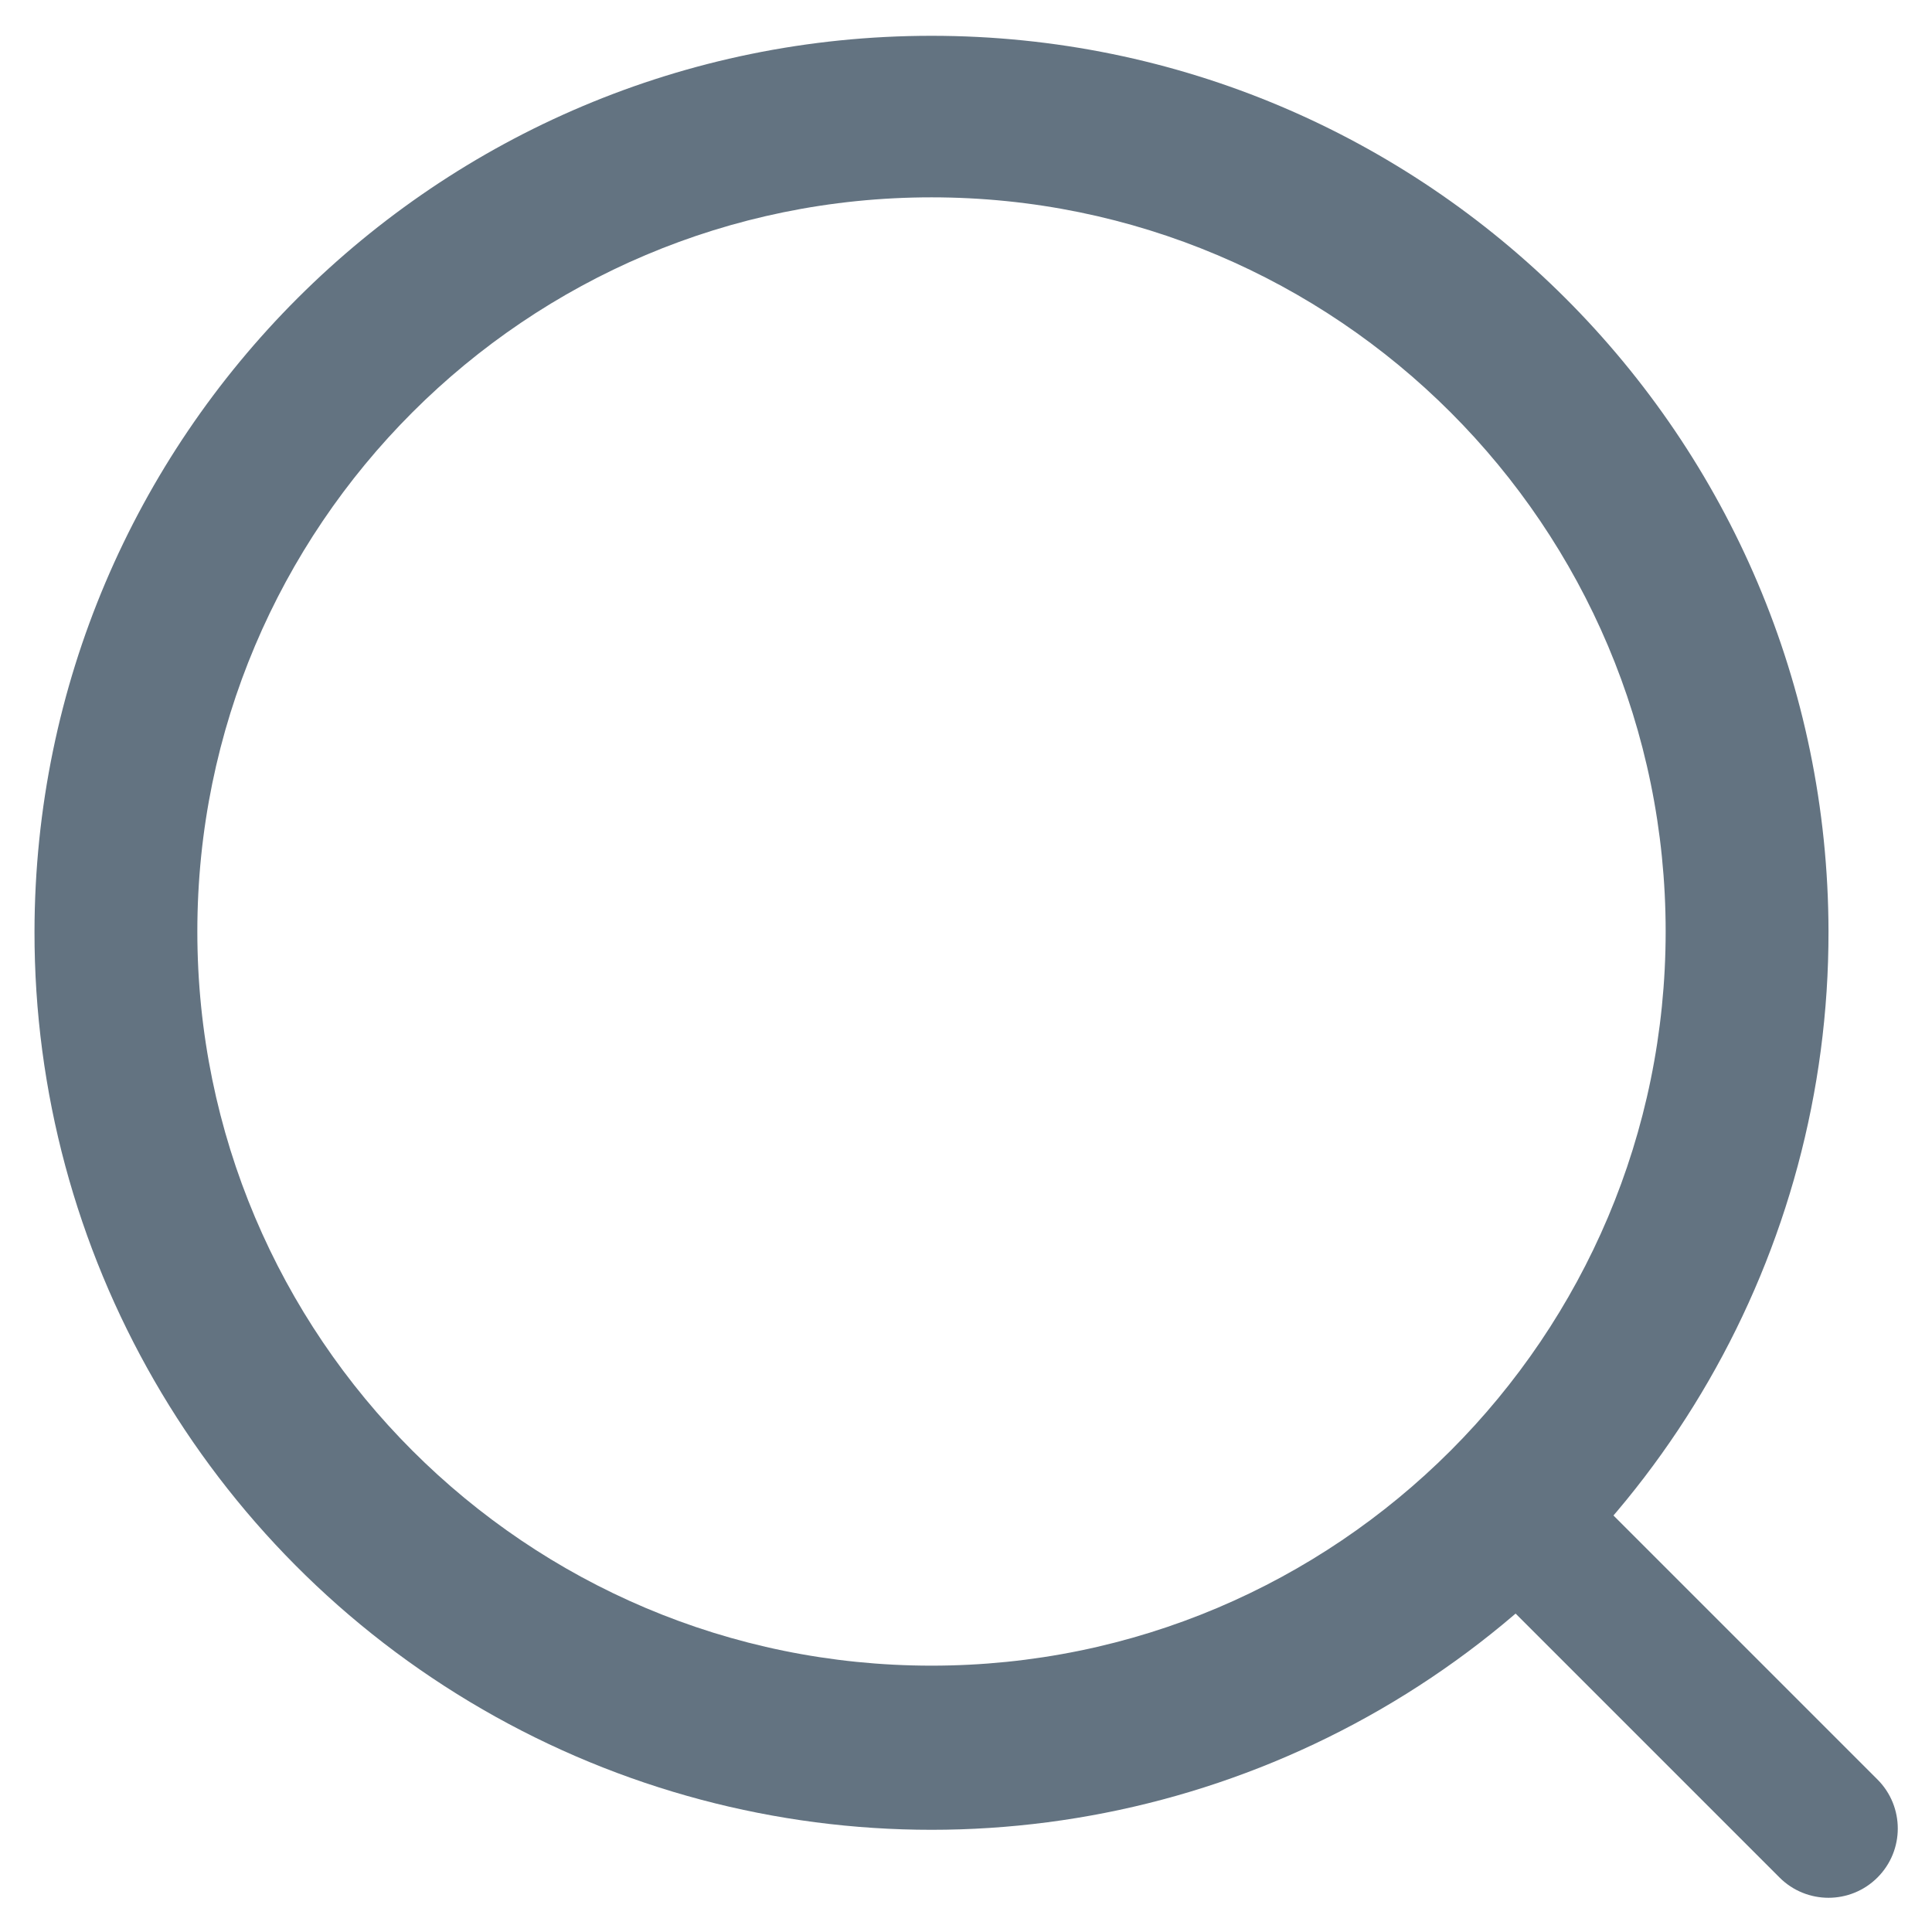
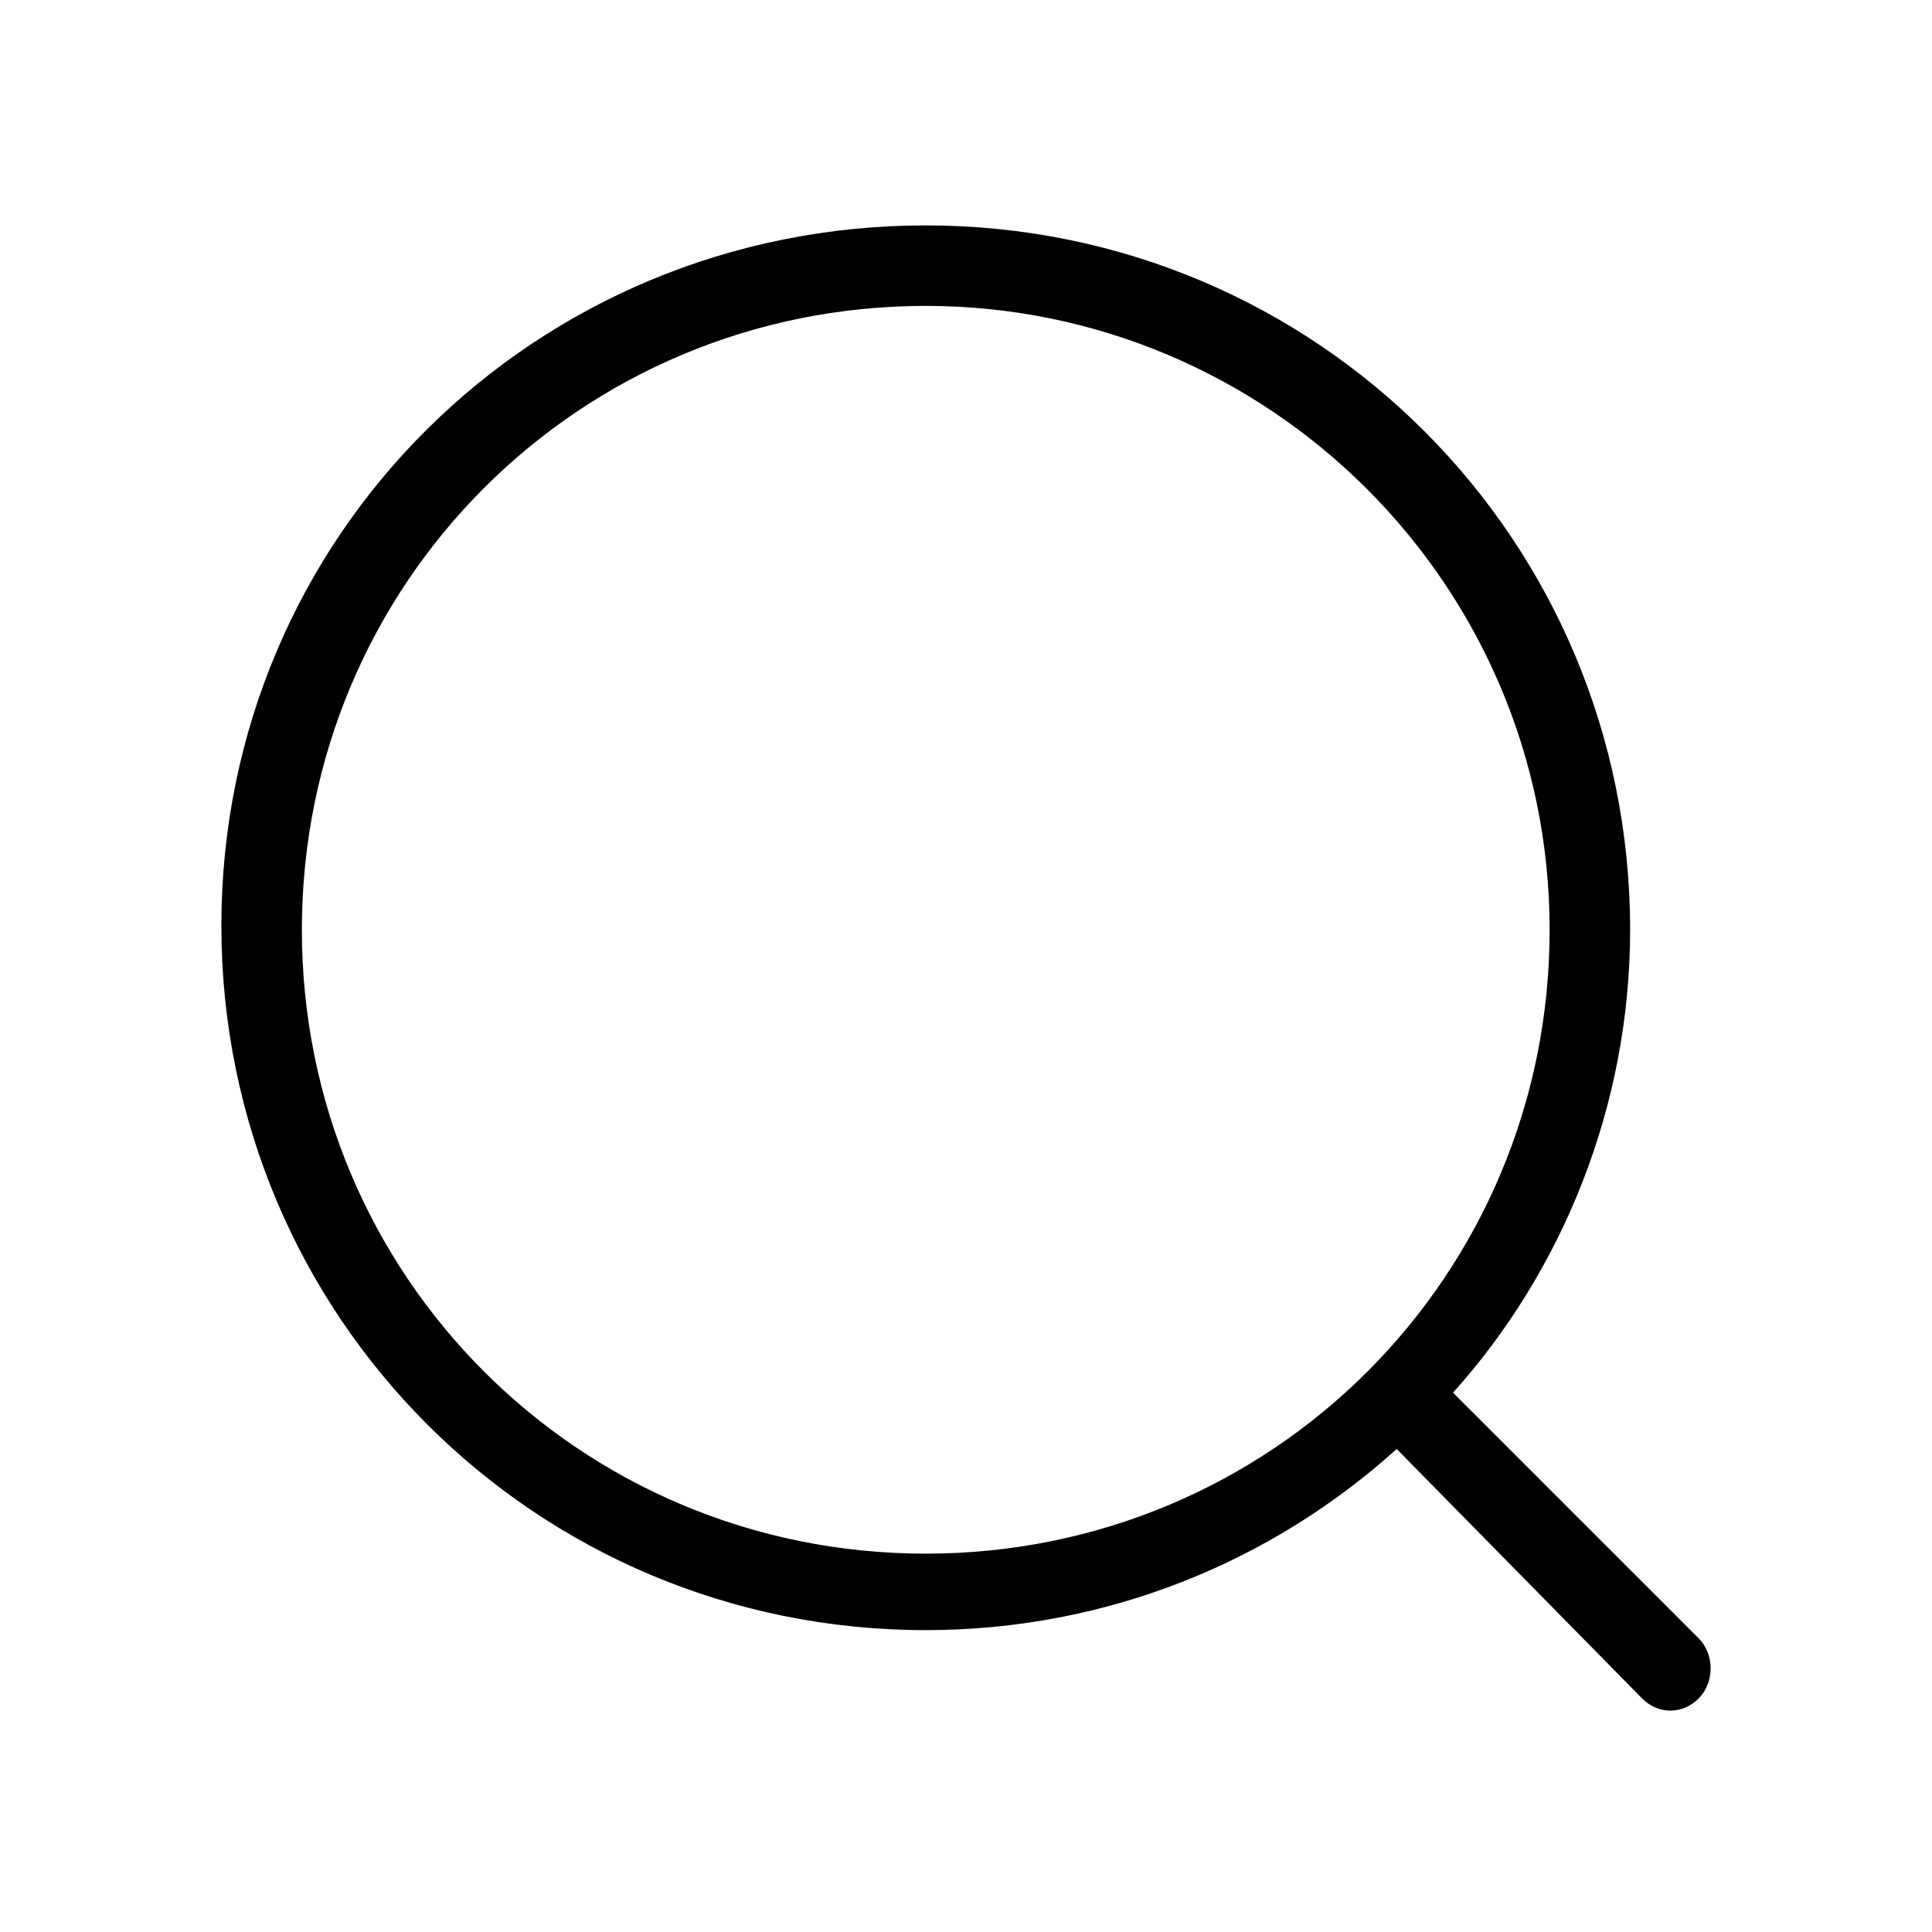
- <svg xmlns="http://www.w3.org/2000/svg" t="1709745425530" class="icon" viewBox="0 0 1024 1024" version="1.1" p-id="32395" width="200" height="200">
-   <path d="M882.834 493.714a389.12 389.12 0 1 0-778.24 0 389.12 389.12 0 0 0 778.24 0z m86.309 0a475.429 475.429 0 1 1-950.857 0 475.429 475.429 0 0 1 950.857 0z" fill="#637381" p-id="32396" />
-   <path d="M796.891 848.823a36.718 36.718 0 1 1 51.931-51.931l146.286 146.286a36.718 36.718 0 1 1-51.931 51.931l-146.286-146.286z" fill="#637381" p-id="32397" />
+ <svg xmlns="http://www.w3.org/2000/svg" t="1716703381847" class="icon" viewBox="0 0 1024 1024" version="1.1" p-id="2066" width="200" height="200">
+   <path d="M900.267 900.267c-8.533 8.533-21.333 8.533-29.867 0L740.267 768c-66.133 59.733-153.6 96-249.6 96-206.933 0-373.333-166.4-373.333-373.333S283.733 119.467 490.667 119.467s373.333 166.4 373.333 373.333c0 93.867-36.267 181.333-93.867 245.333l130.133 130.133C908.8 876.8 908.8 891.733 900.267 900.267zM490.667 162.133c-183.467 0-330.667 147.2-330.667 330.667S307.2 823.467 490.667 823.467s330.667-147.2 330.667-330.667S672 162.133 490.667 162.133z" p-id="2067" />
</svg>
